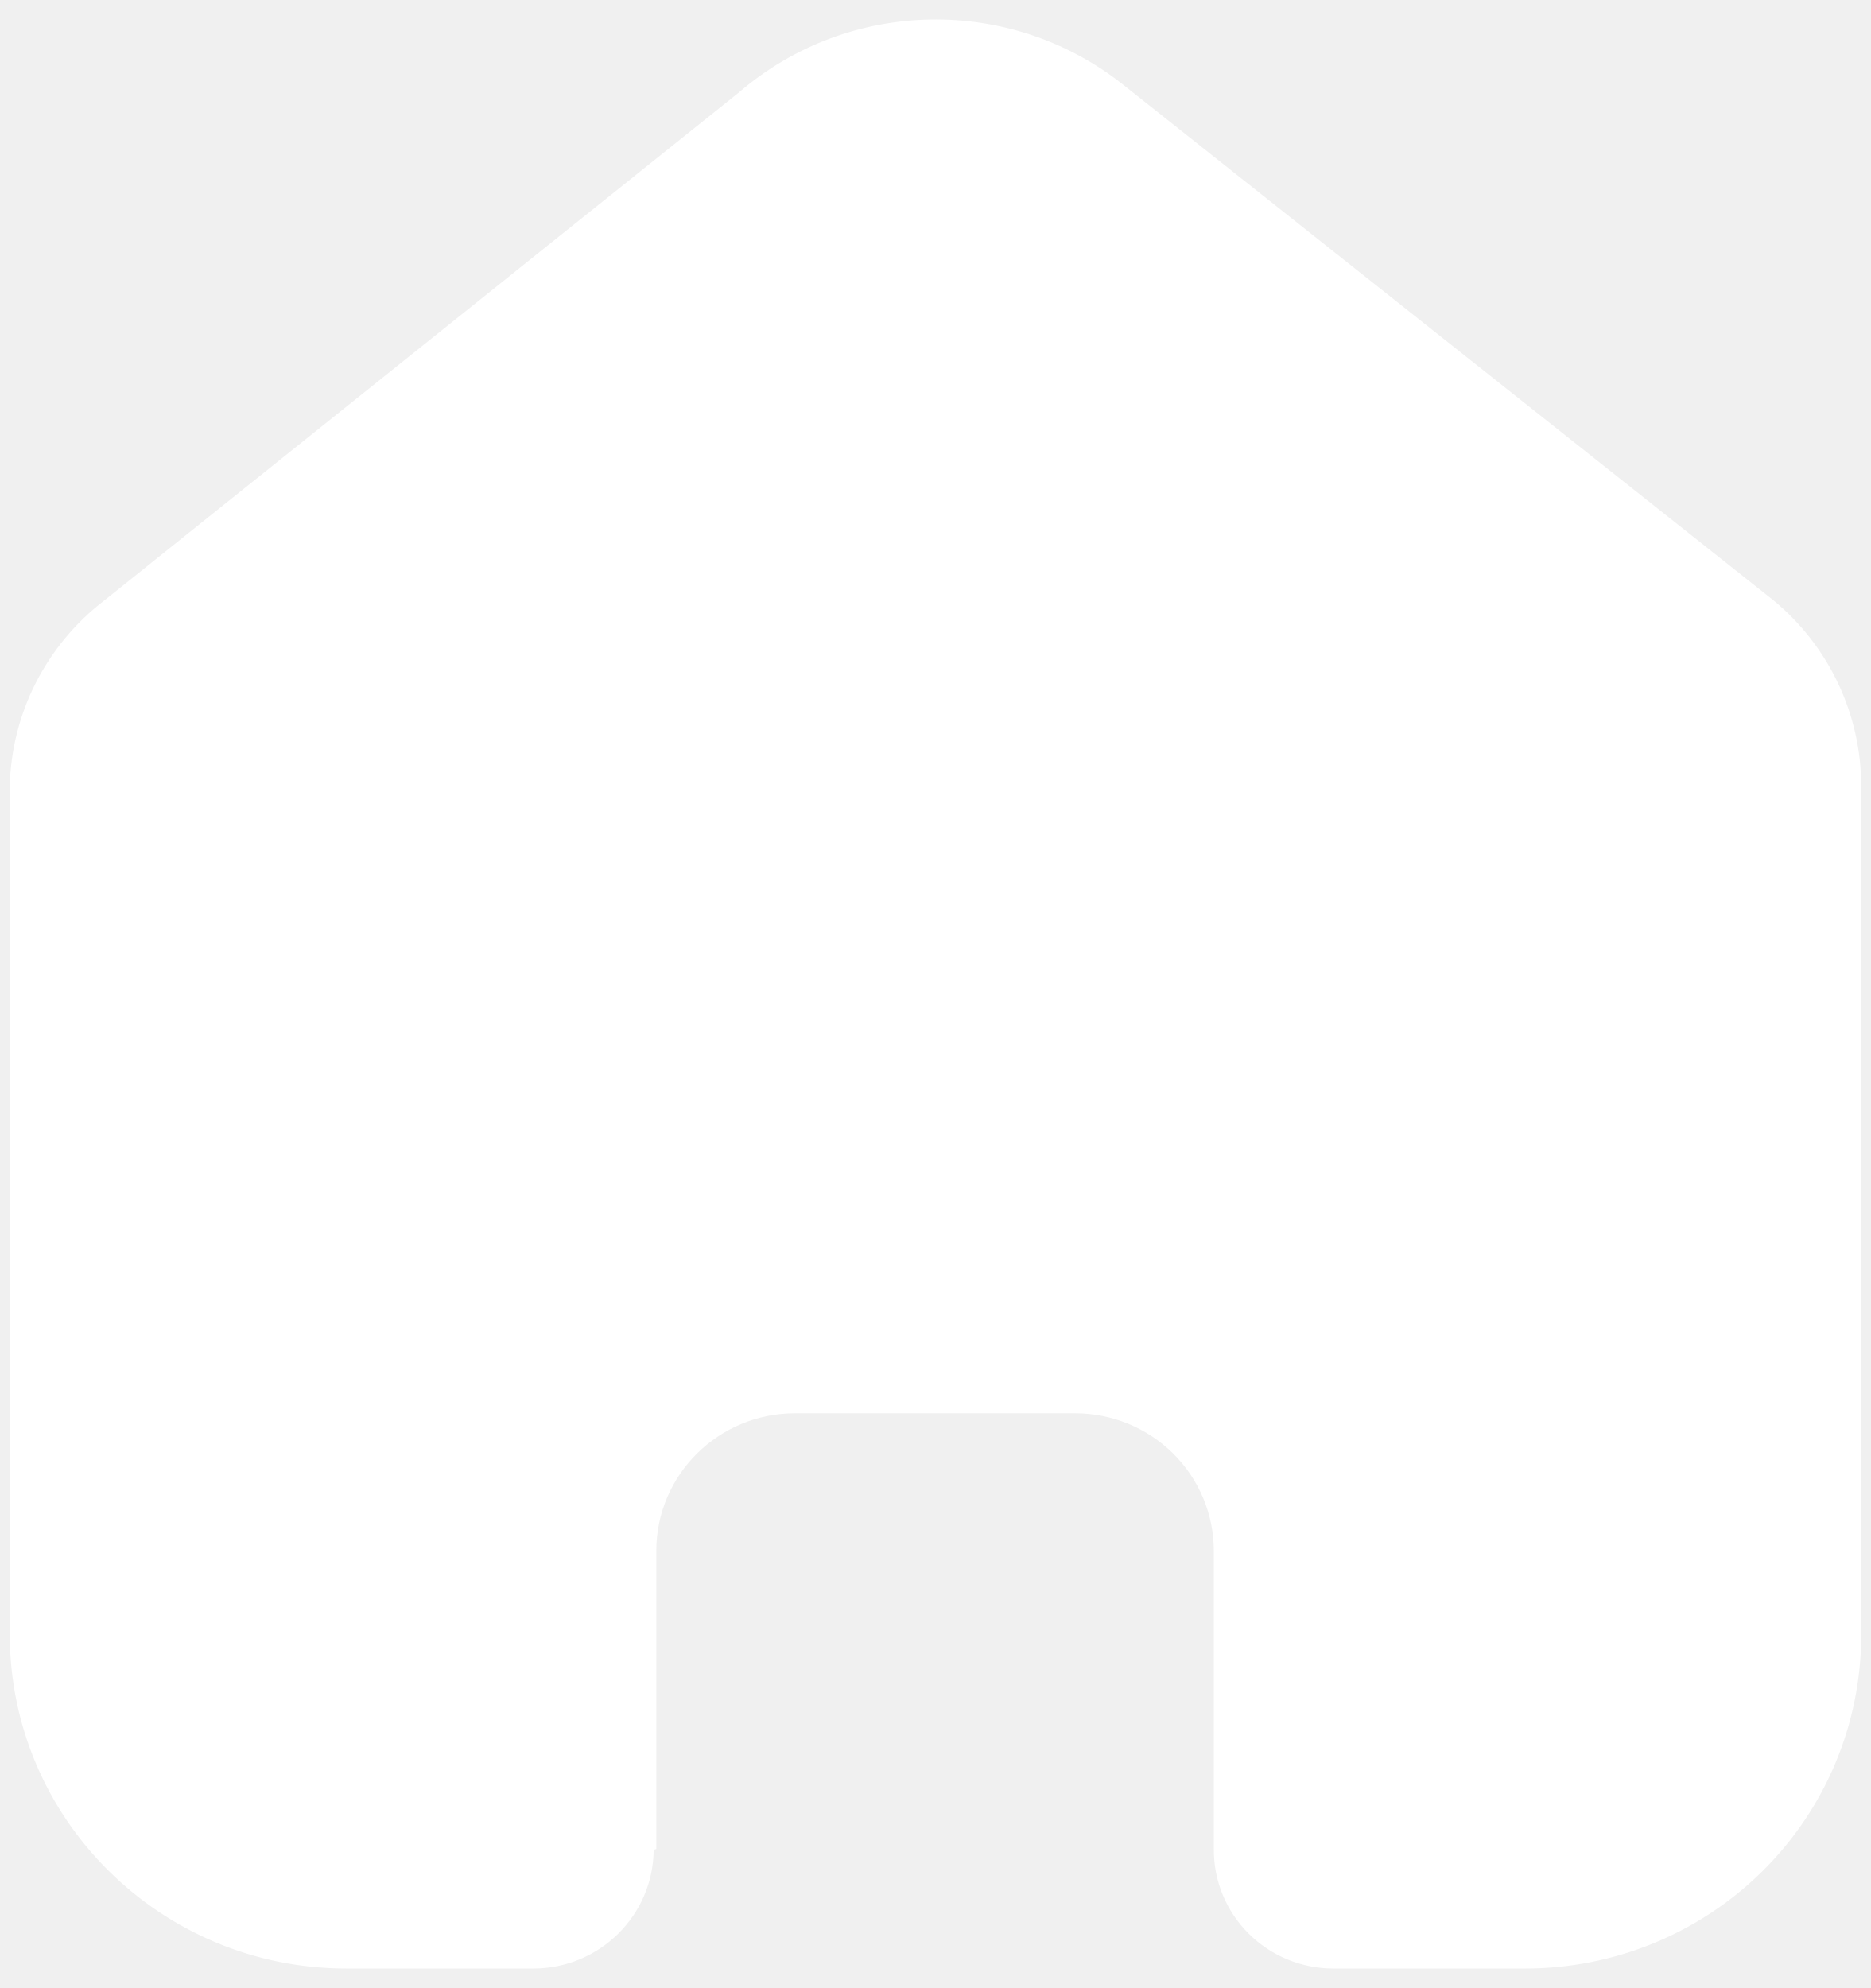
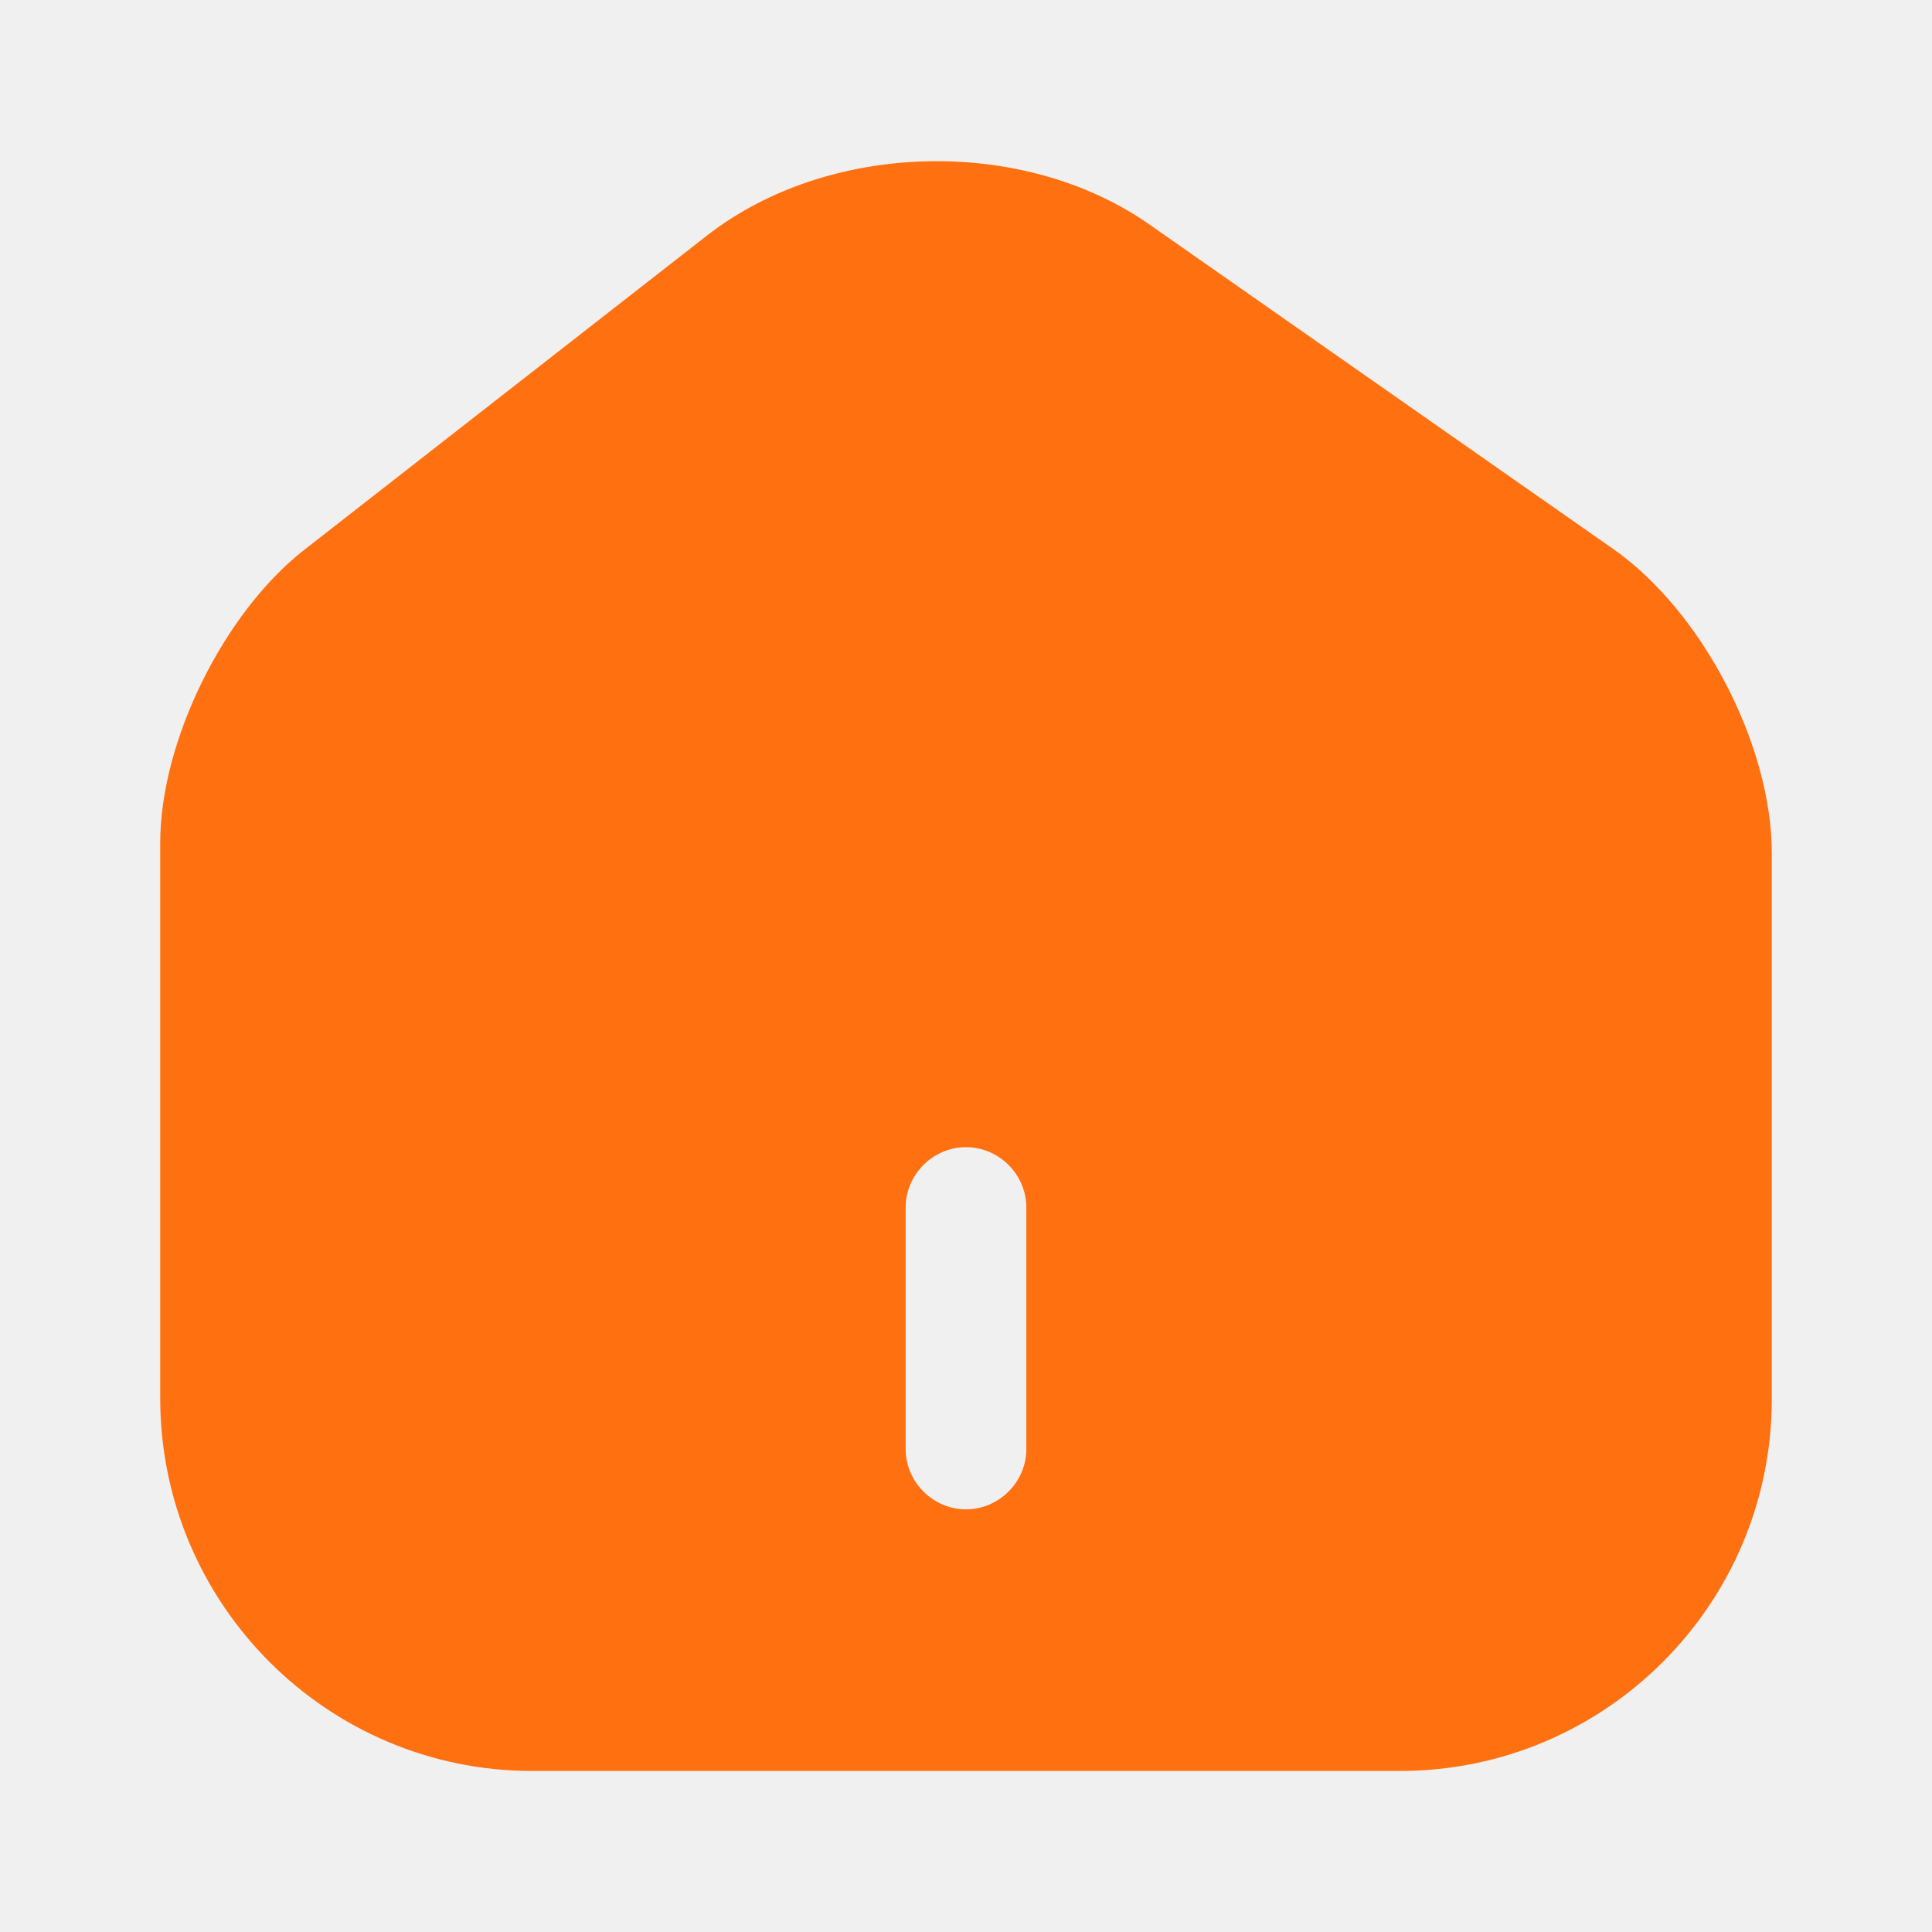
- <svg xmlns="http://www.w3.org/2000/svg" width="32" height="34" viewBox="0 0 32 34" fill="none">
-   <path d="M11.225 31.622V26.526C11.225 25.225 12.287 24.171 13.598 24.171H18.388C19.017 24.171 19.621 24.419 20.066 24.86C20.511 25.302 20.761 25.901 20.761 26.526V31.622C20.756 32.163 20.97 32.683 21.354 33.067C21.738 33.451 22.26 33.667 22.805 33.667H26.073C27.599 33.671 29.065 33.071 30.145 32.001C31.226 30.931 31.833 29.478 31.833 27.963V13.445C31.833 12.221 31.287 11.06 30.341 10.274L19.224 1.46C17.29 -0.086 14.519 -0.036 12.642 1.578L1.778 10.274C0.788 11.037 0.196 12.201 0.167 13.445V27.948C0.167 31.107 2.746 33.667 5.927 33.667H9.121C10.252 33.667 11.172 32.76 11.18 31.637L11.225 31.622Z" fill="white" />
+ <svg xmlns="http://www.w3.org/2000/svg" width="26" height="26" viewBox="0 0 26 26" fill="none">
+   <path d="M21.71 7.388L15.47 3.022C13.769 1.831 11.158 1.896 9.523 3.163L4.095 7.399C3.012 8.244 2.156 9.977 2.156 11.342V18.817C2.156 21.58 4.398 23.833 7.161 23.833H18.839C21.602 23.833 23.844 21.591 23.844 18.828V11.483C23.844 10.021 22.902 8.222 21.71 7.388ZM13.812 19.5C13.812 19.944 13.444 20.312 13 20.312C12.556 20.312 12.188 19.944 12.188 19.5V16.25C12.188 15.806 12.556 15.438 13 15.438C13.444 15.438 13.812 15.806 13.812 16.25V19.5Z" fill="#FF7011" />
</svg>
